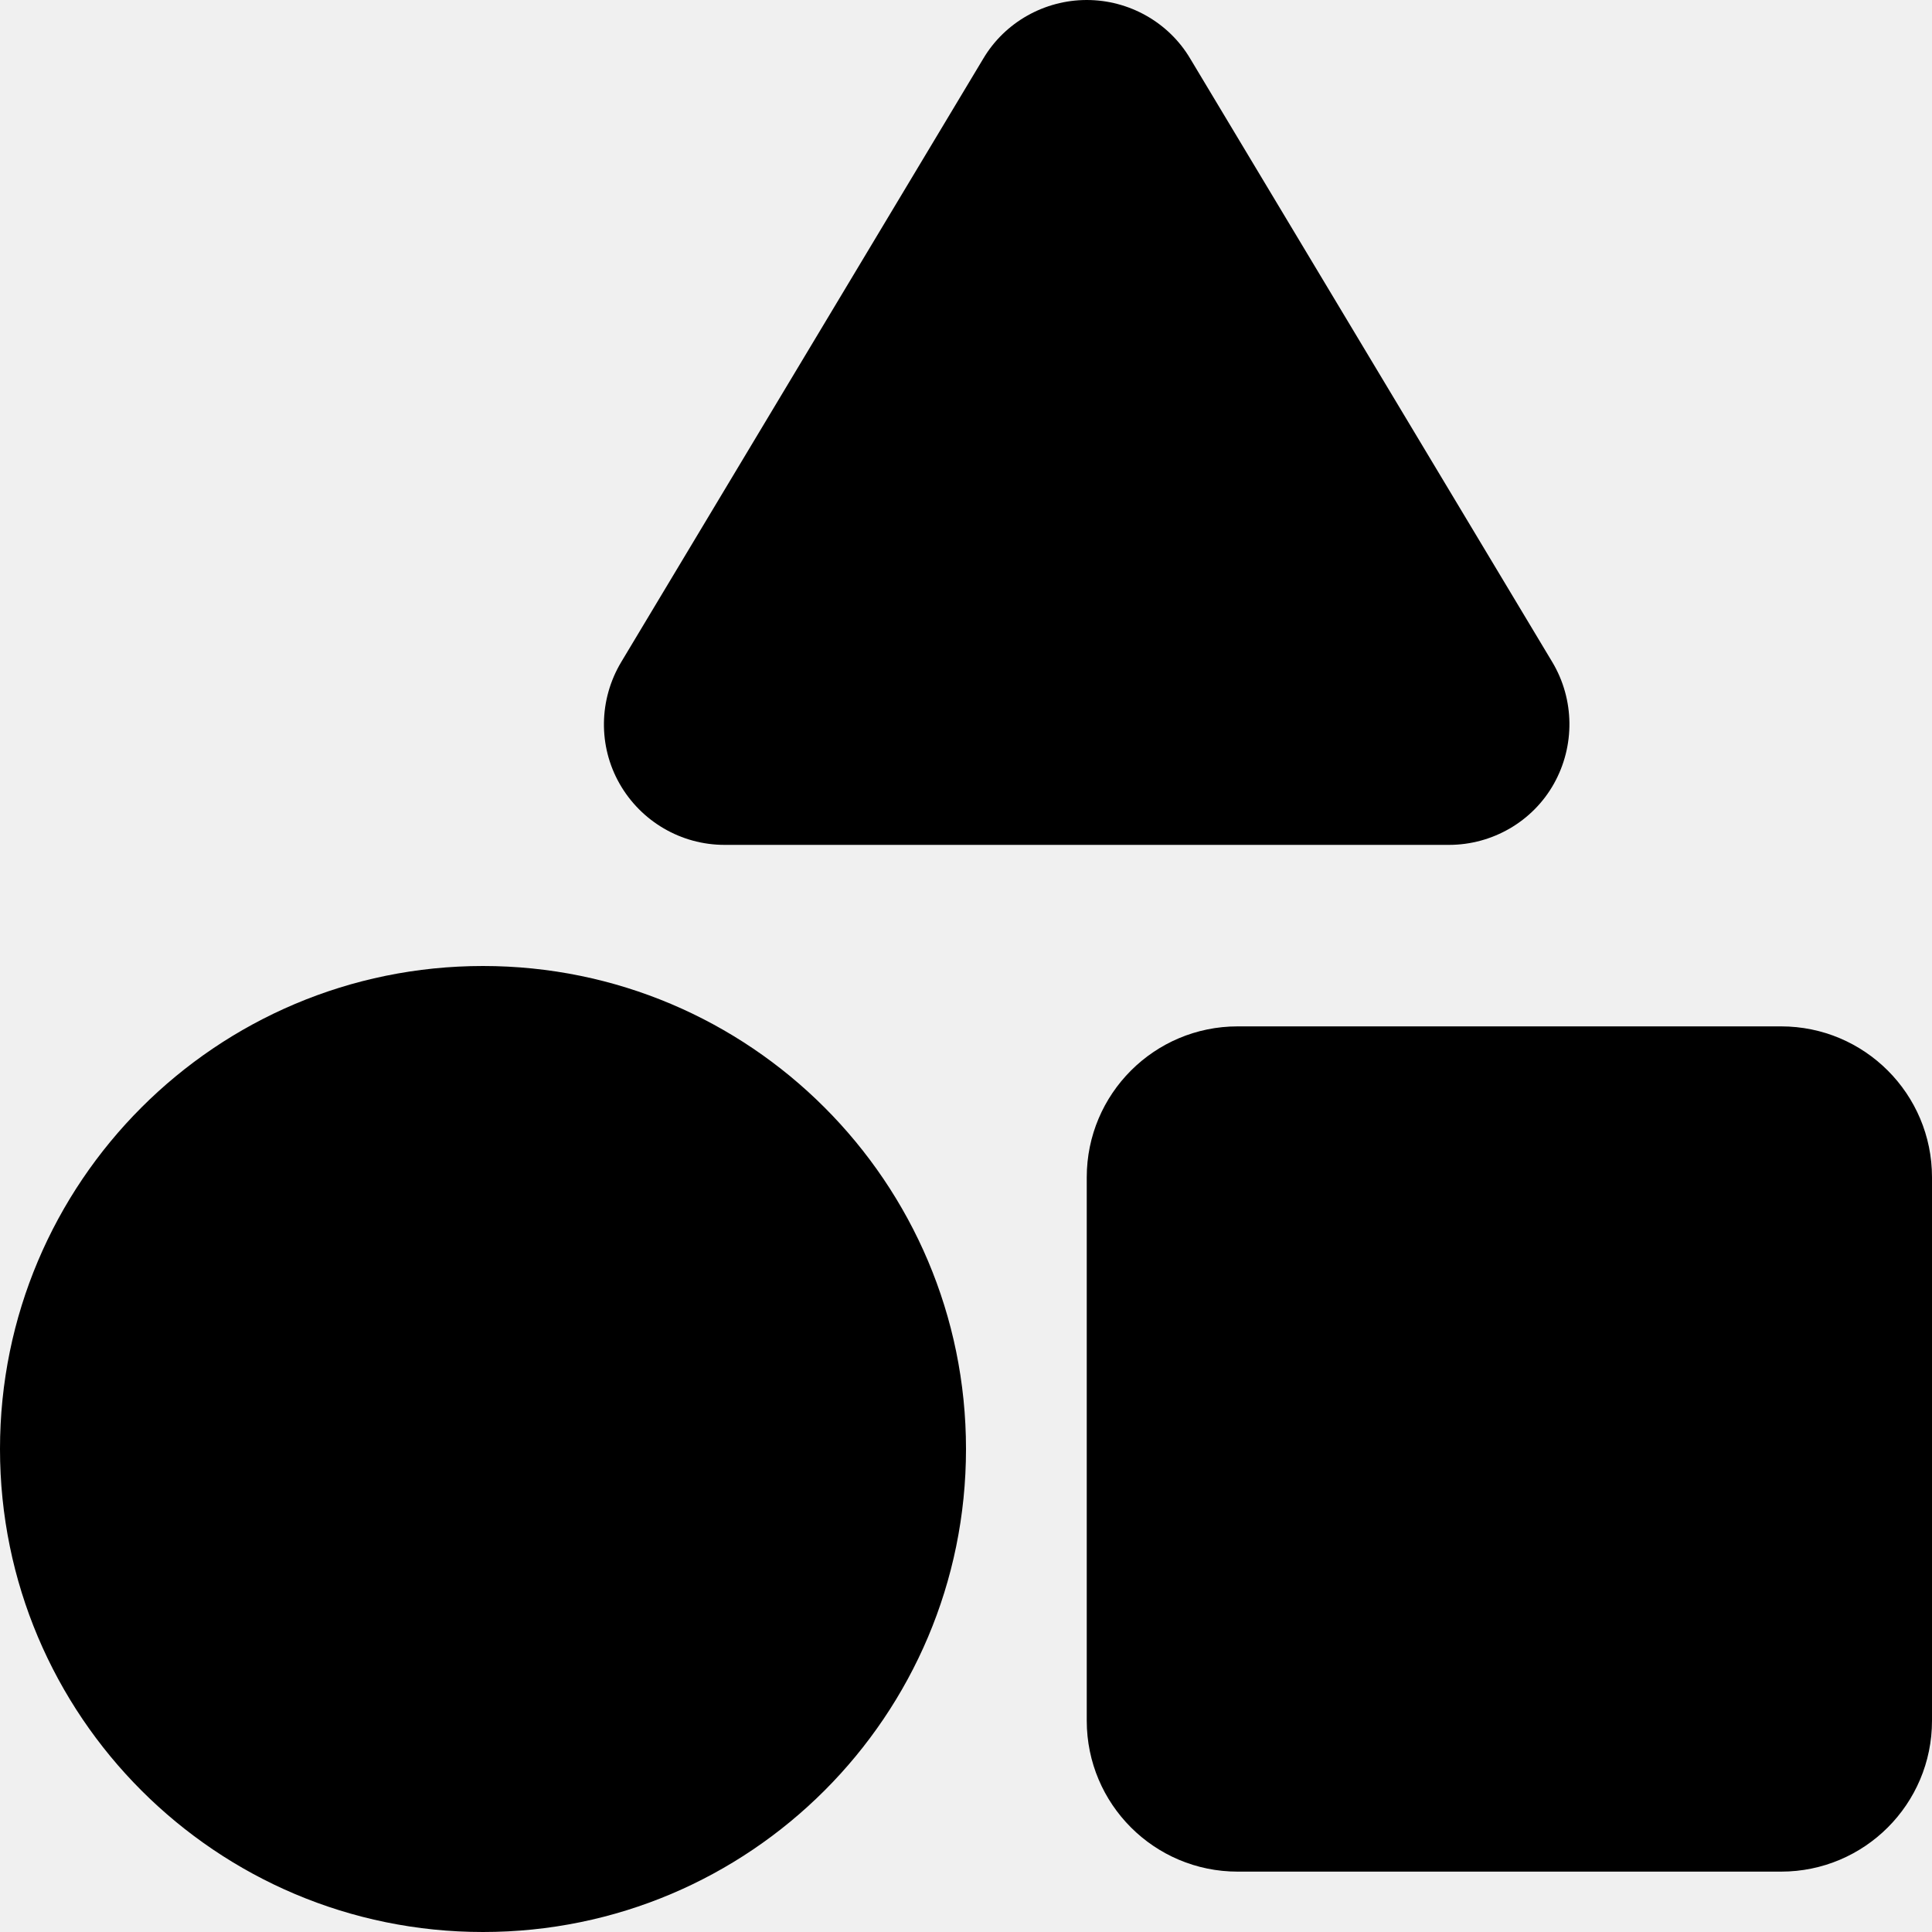
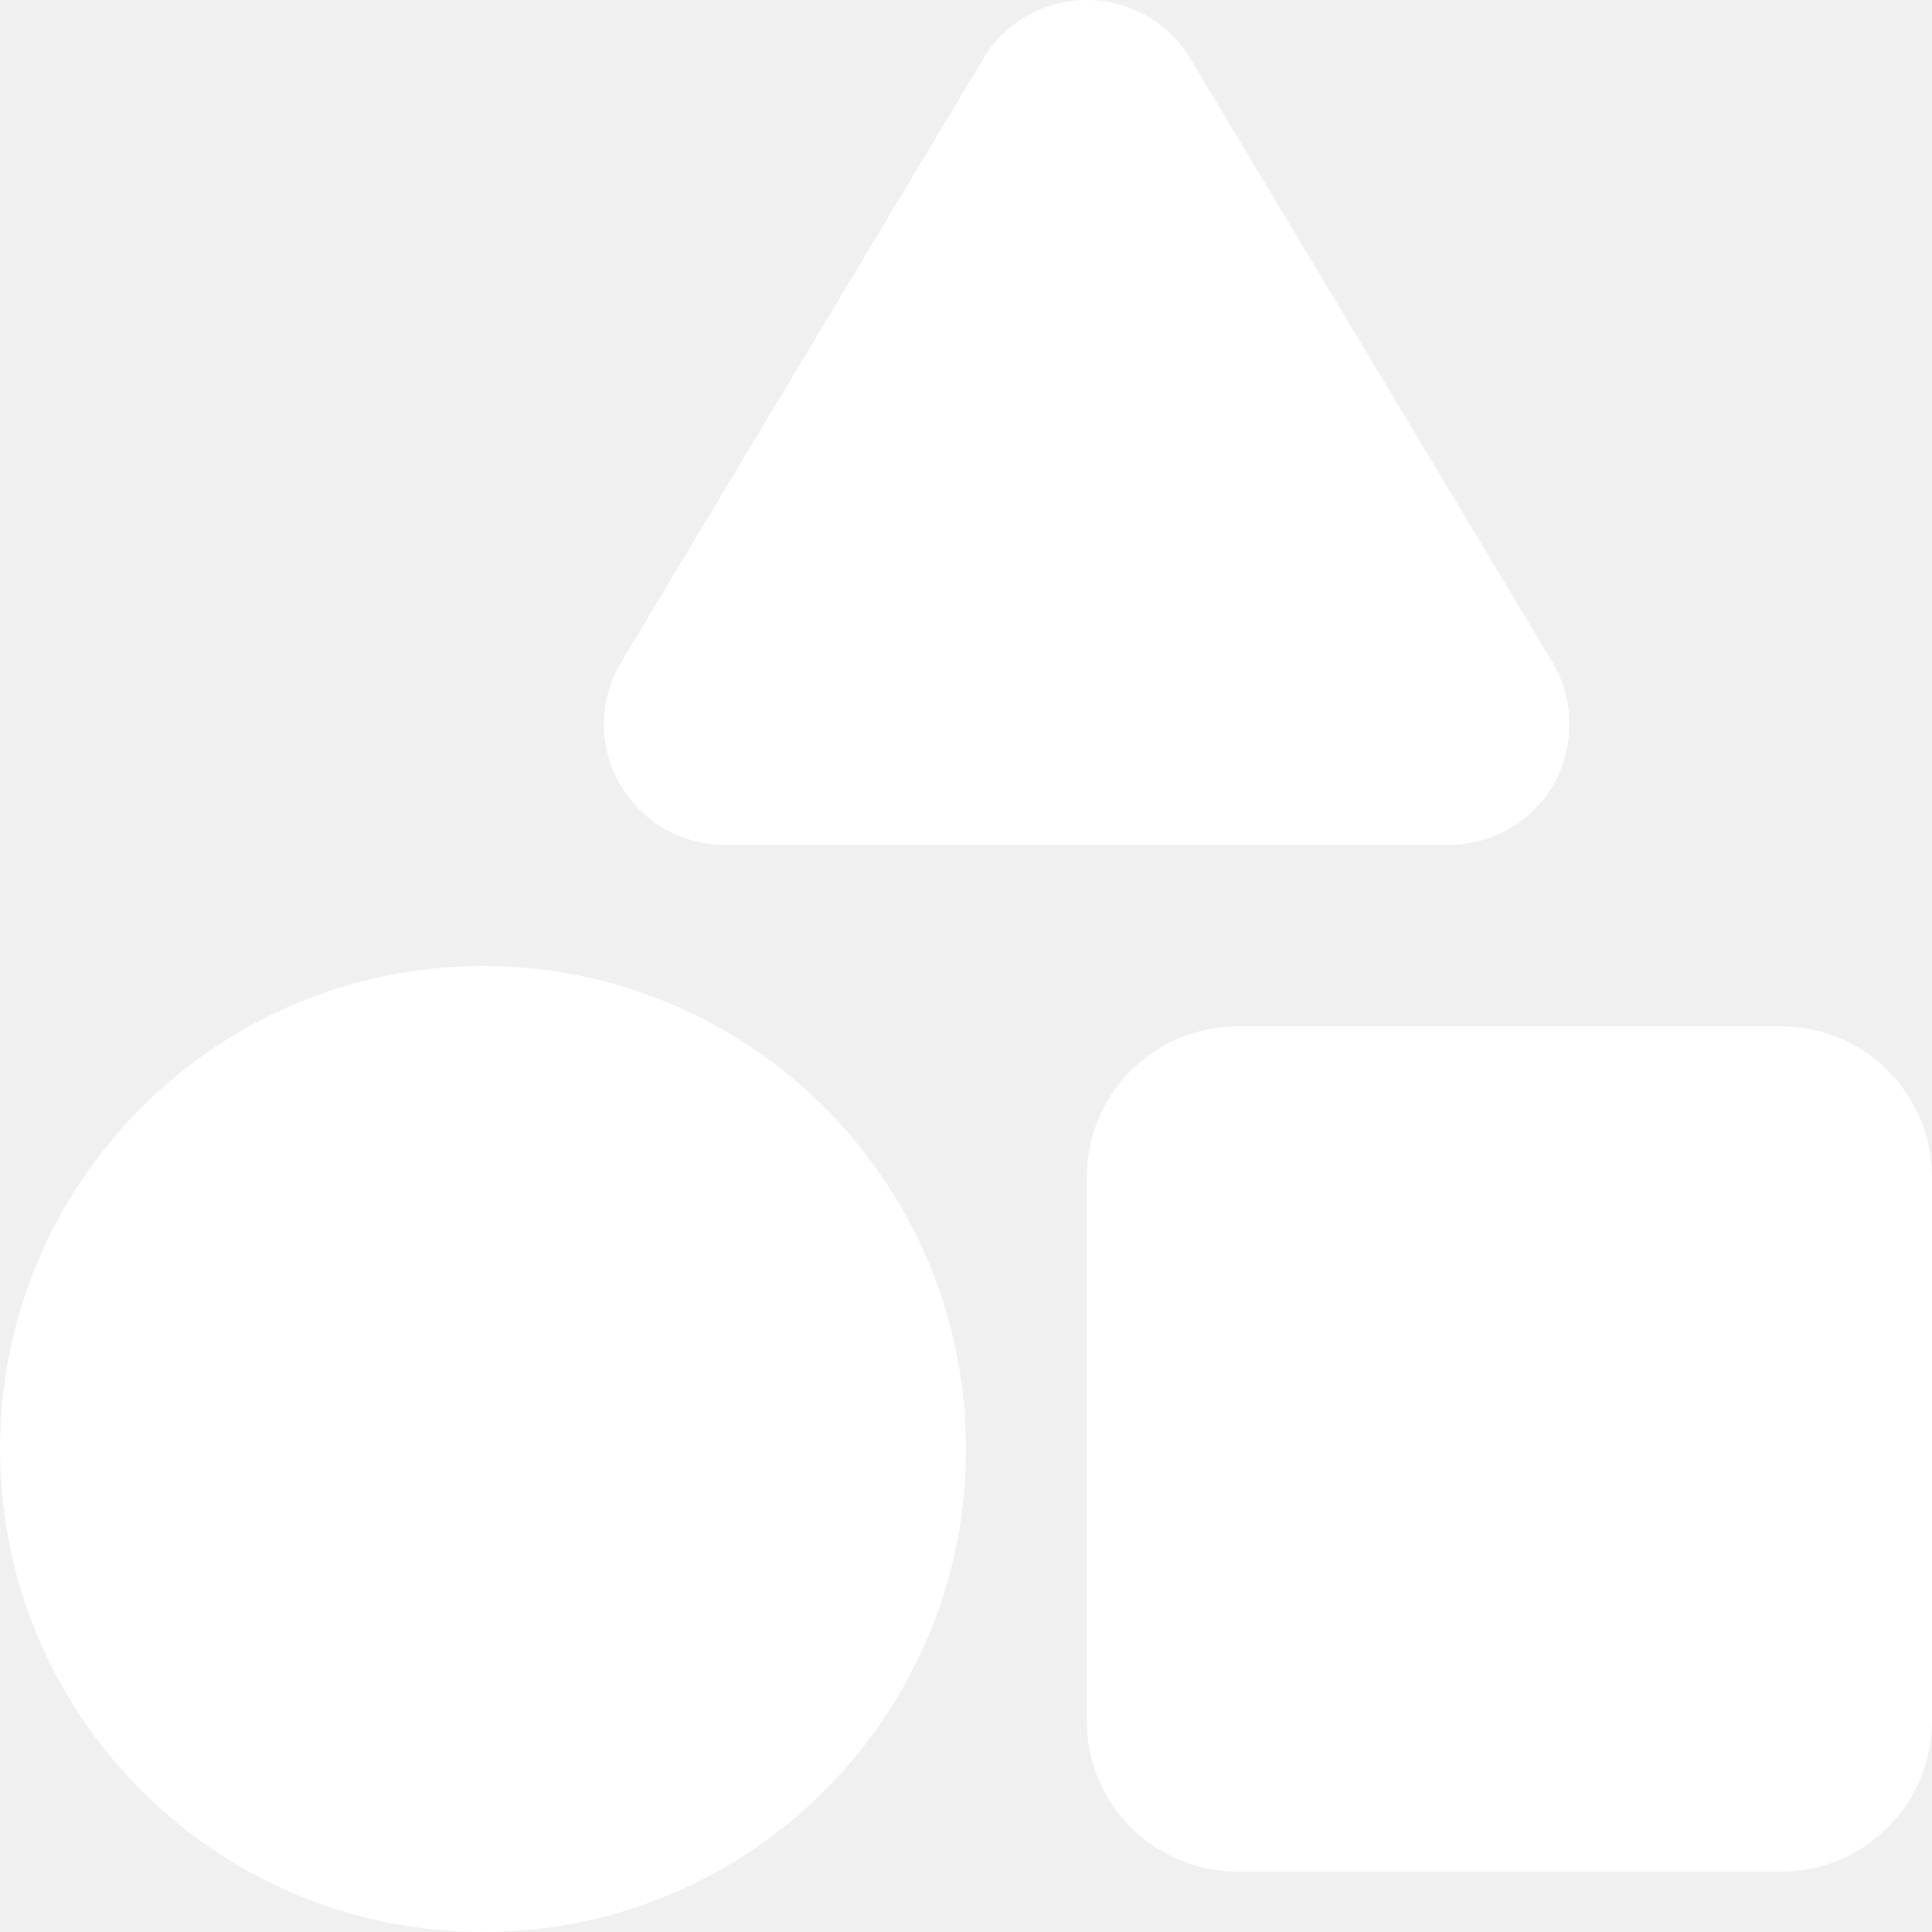
- <svg xmlns="http://www.w3.org/2000/svg" viewBox="0 0 512 512">
-   <path d="M315.4 15.5C309.7 5.9 299.2 0 288 0s-21.7 5.9-27.4 15.5l-96 160c-5.9 9.9-6.1 22.2-.4 32.2s16.3 16.2 27.8 16.2l192 0c11.5 0 22.2-6.2 27.8-16.2s5.5-22.3-.4-32.2l-96-160zM288 312l0 144c0 22.1 17.9 40 40 40l144 0c22.1 0 40-17.9 40-40l0-144c0-22.1-17.9-40-40-40l-144 0c-22.1 0-40 17.9-40 40zM128 512a128 128 0 1 0 0-256 128 128 0 1 0 0 256z" />
+ <svg xmlns="http://www.w3.org/2000/svg" version="1.1" id="Layer_1" x="0px" y="0px" viewBox="0 0 512 512" style="enable-background:new 0 0 512 512;" xml:space="preserve">
+   <style type="text/css">
+ 	.st0{fill:#FFFFFF;}
+ </style>
+   <path class="st0" d="M315.4,15.5C309.7,5.9,299.2,0,288,0s-21.7,5.9-27.4,15.5l-96,160c-5.9,9.9-6.1,22.2-0.4,32.2  s16.3,16.2,27.8,16.2h192c11.5,0,22.2-6.2,27.8-16.2s5.5-22.3-0.4-32.2L315.4,15.5z M288,312v144c0,22.1,17.9,40,40,40h144  c22.1,0,40-17.9,40-40V312c0-22.1-17.9-40-40-40H328C305.9,272,288,289.9,288,312z M128,512c70.7,0,128-57.3,128-128  s-57.3-128-128-128S0,313.3,0,384S57.3,512,128,512z" />
</svg>
